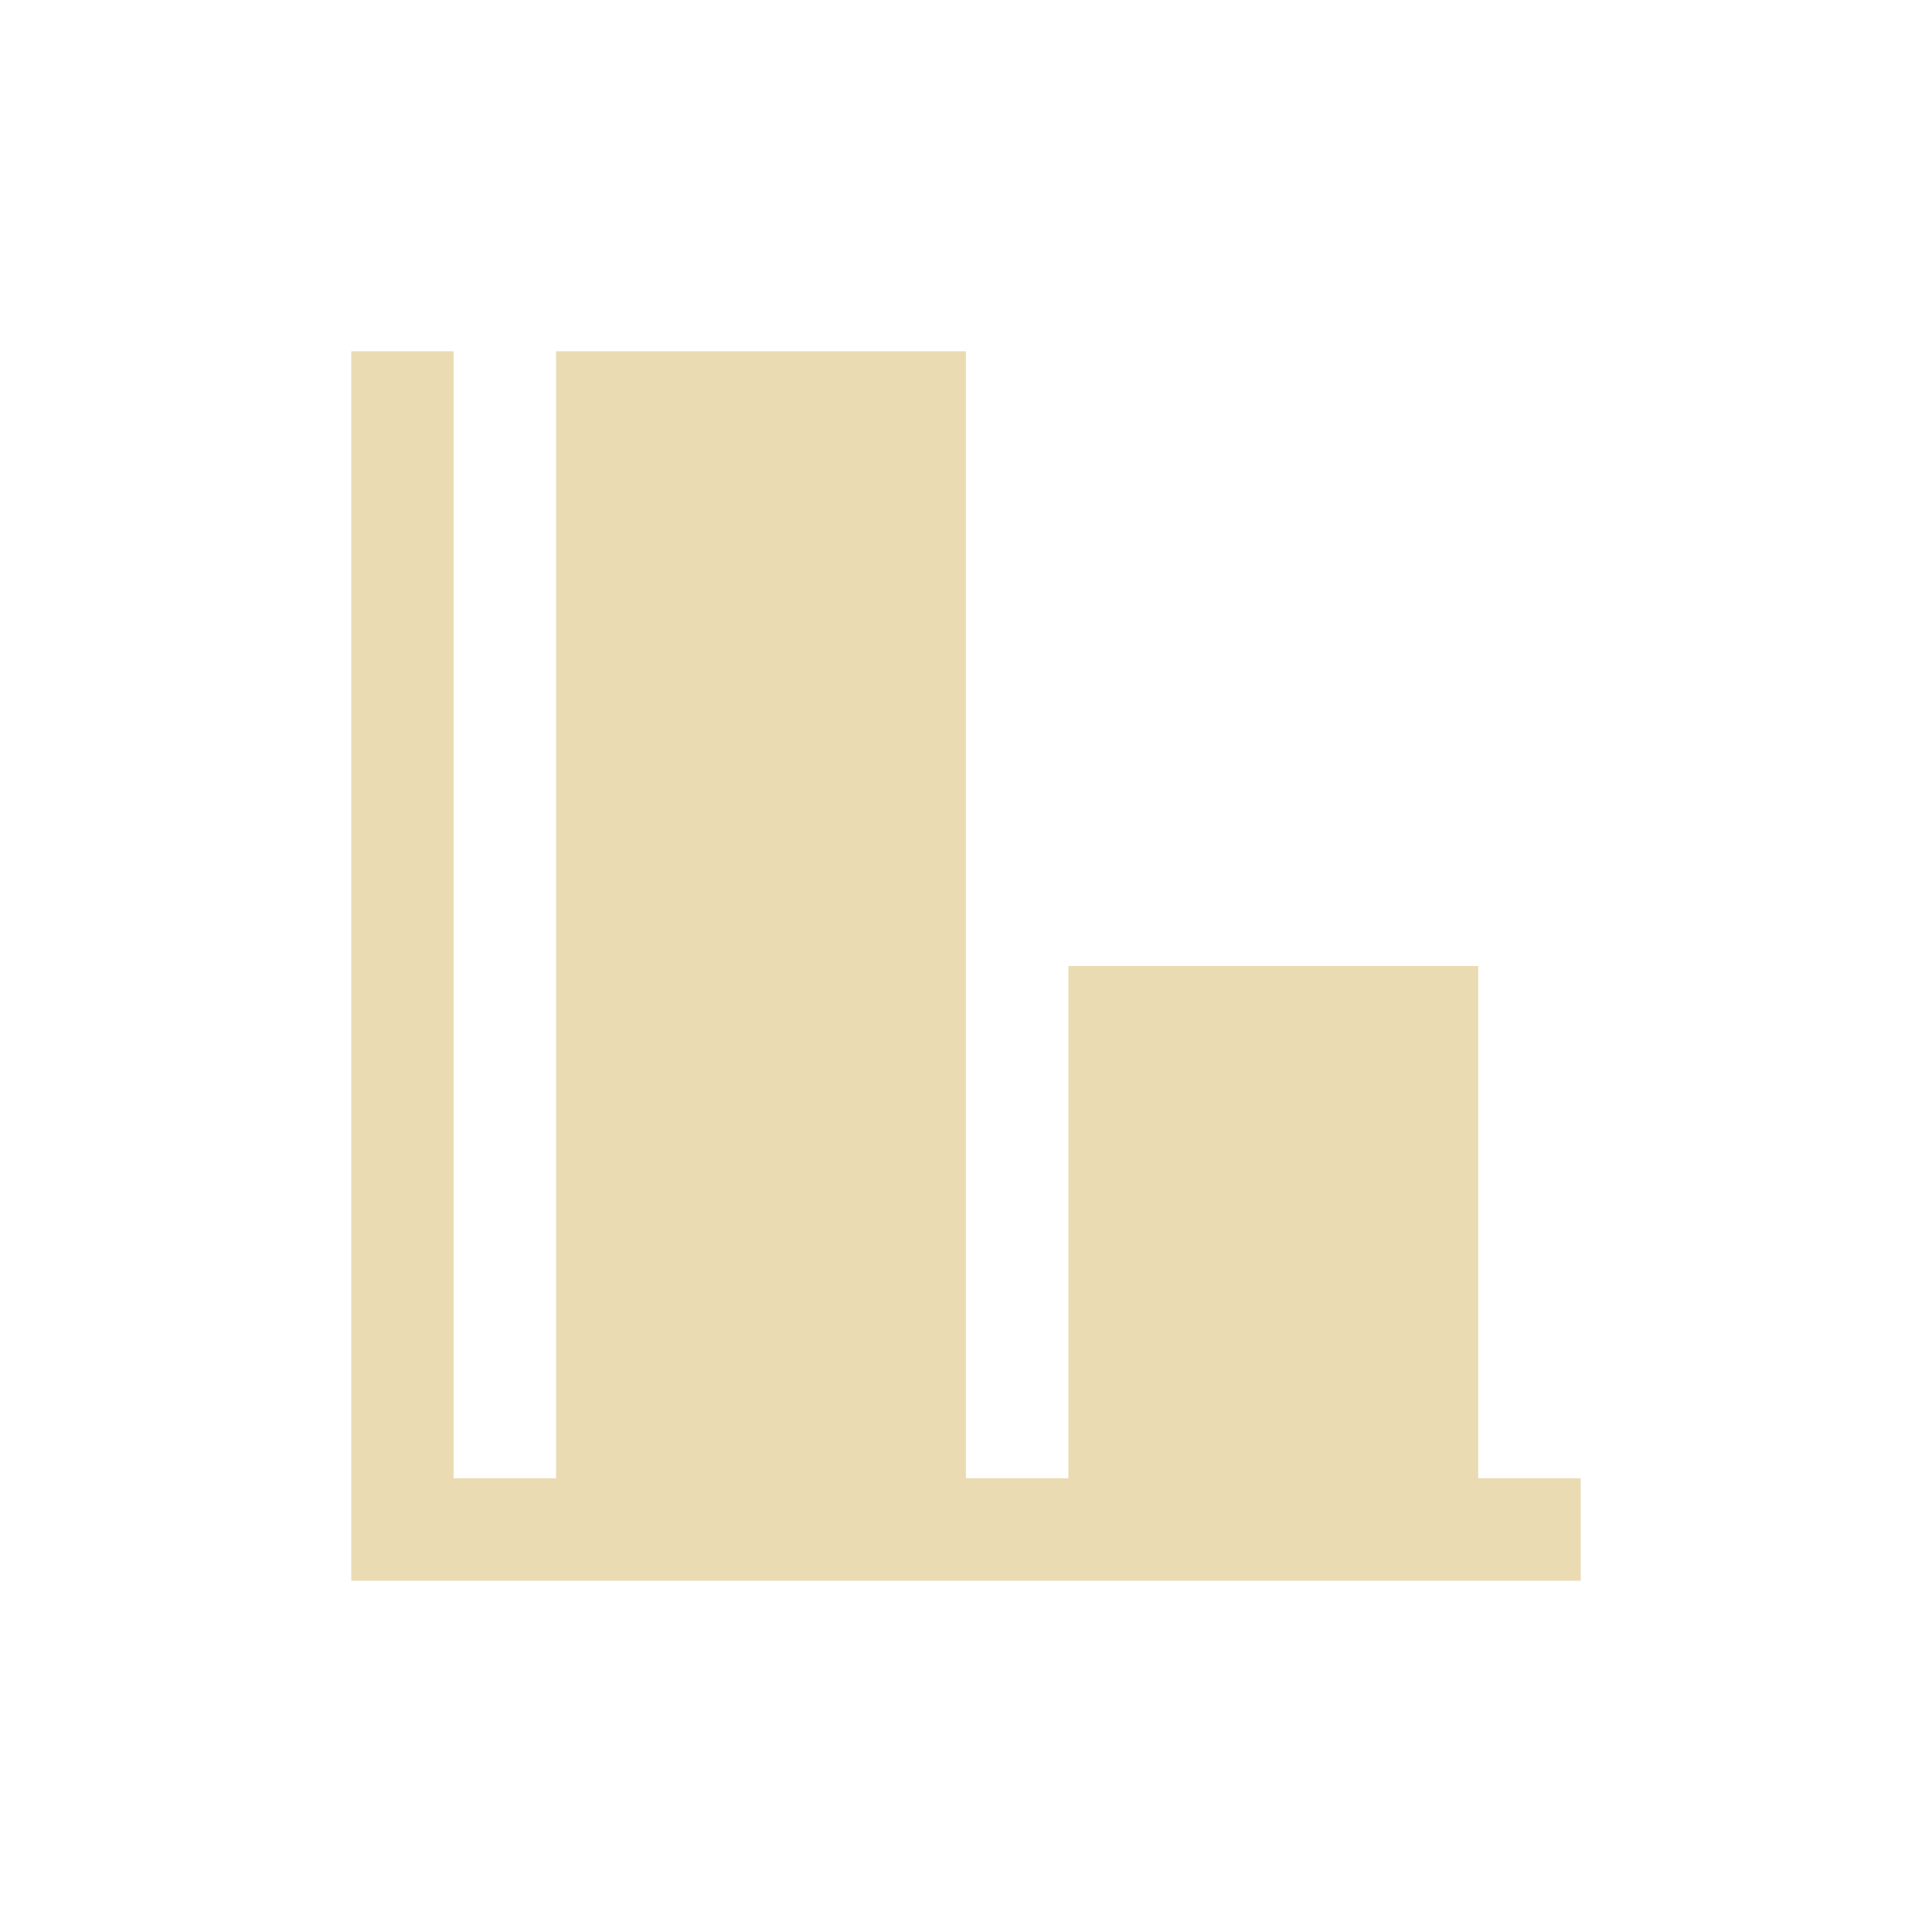
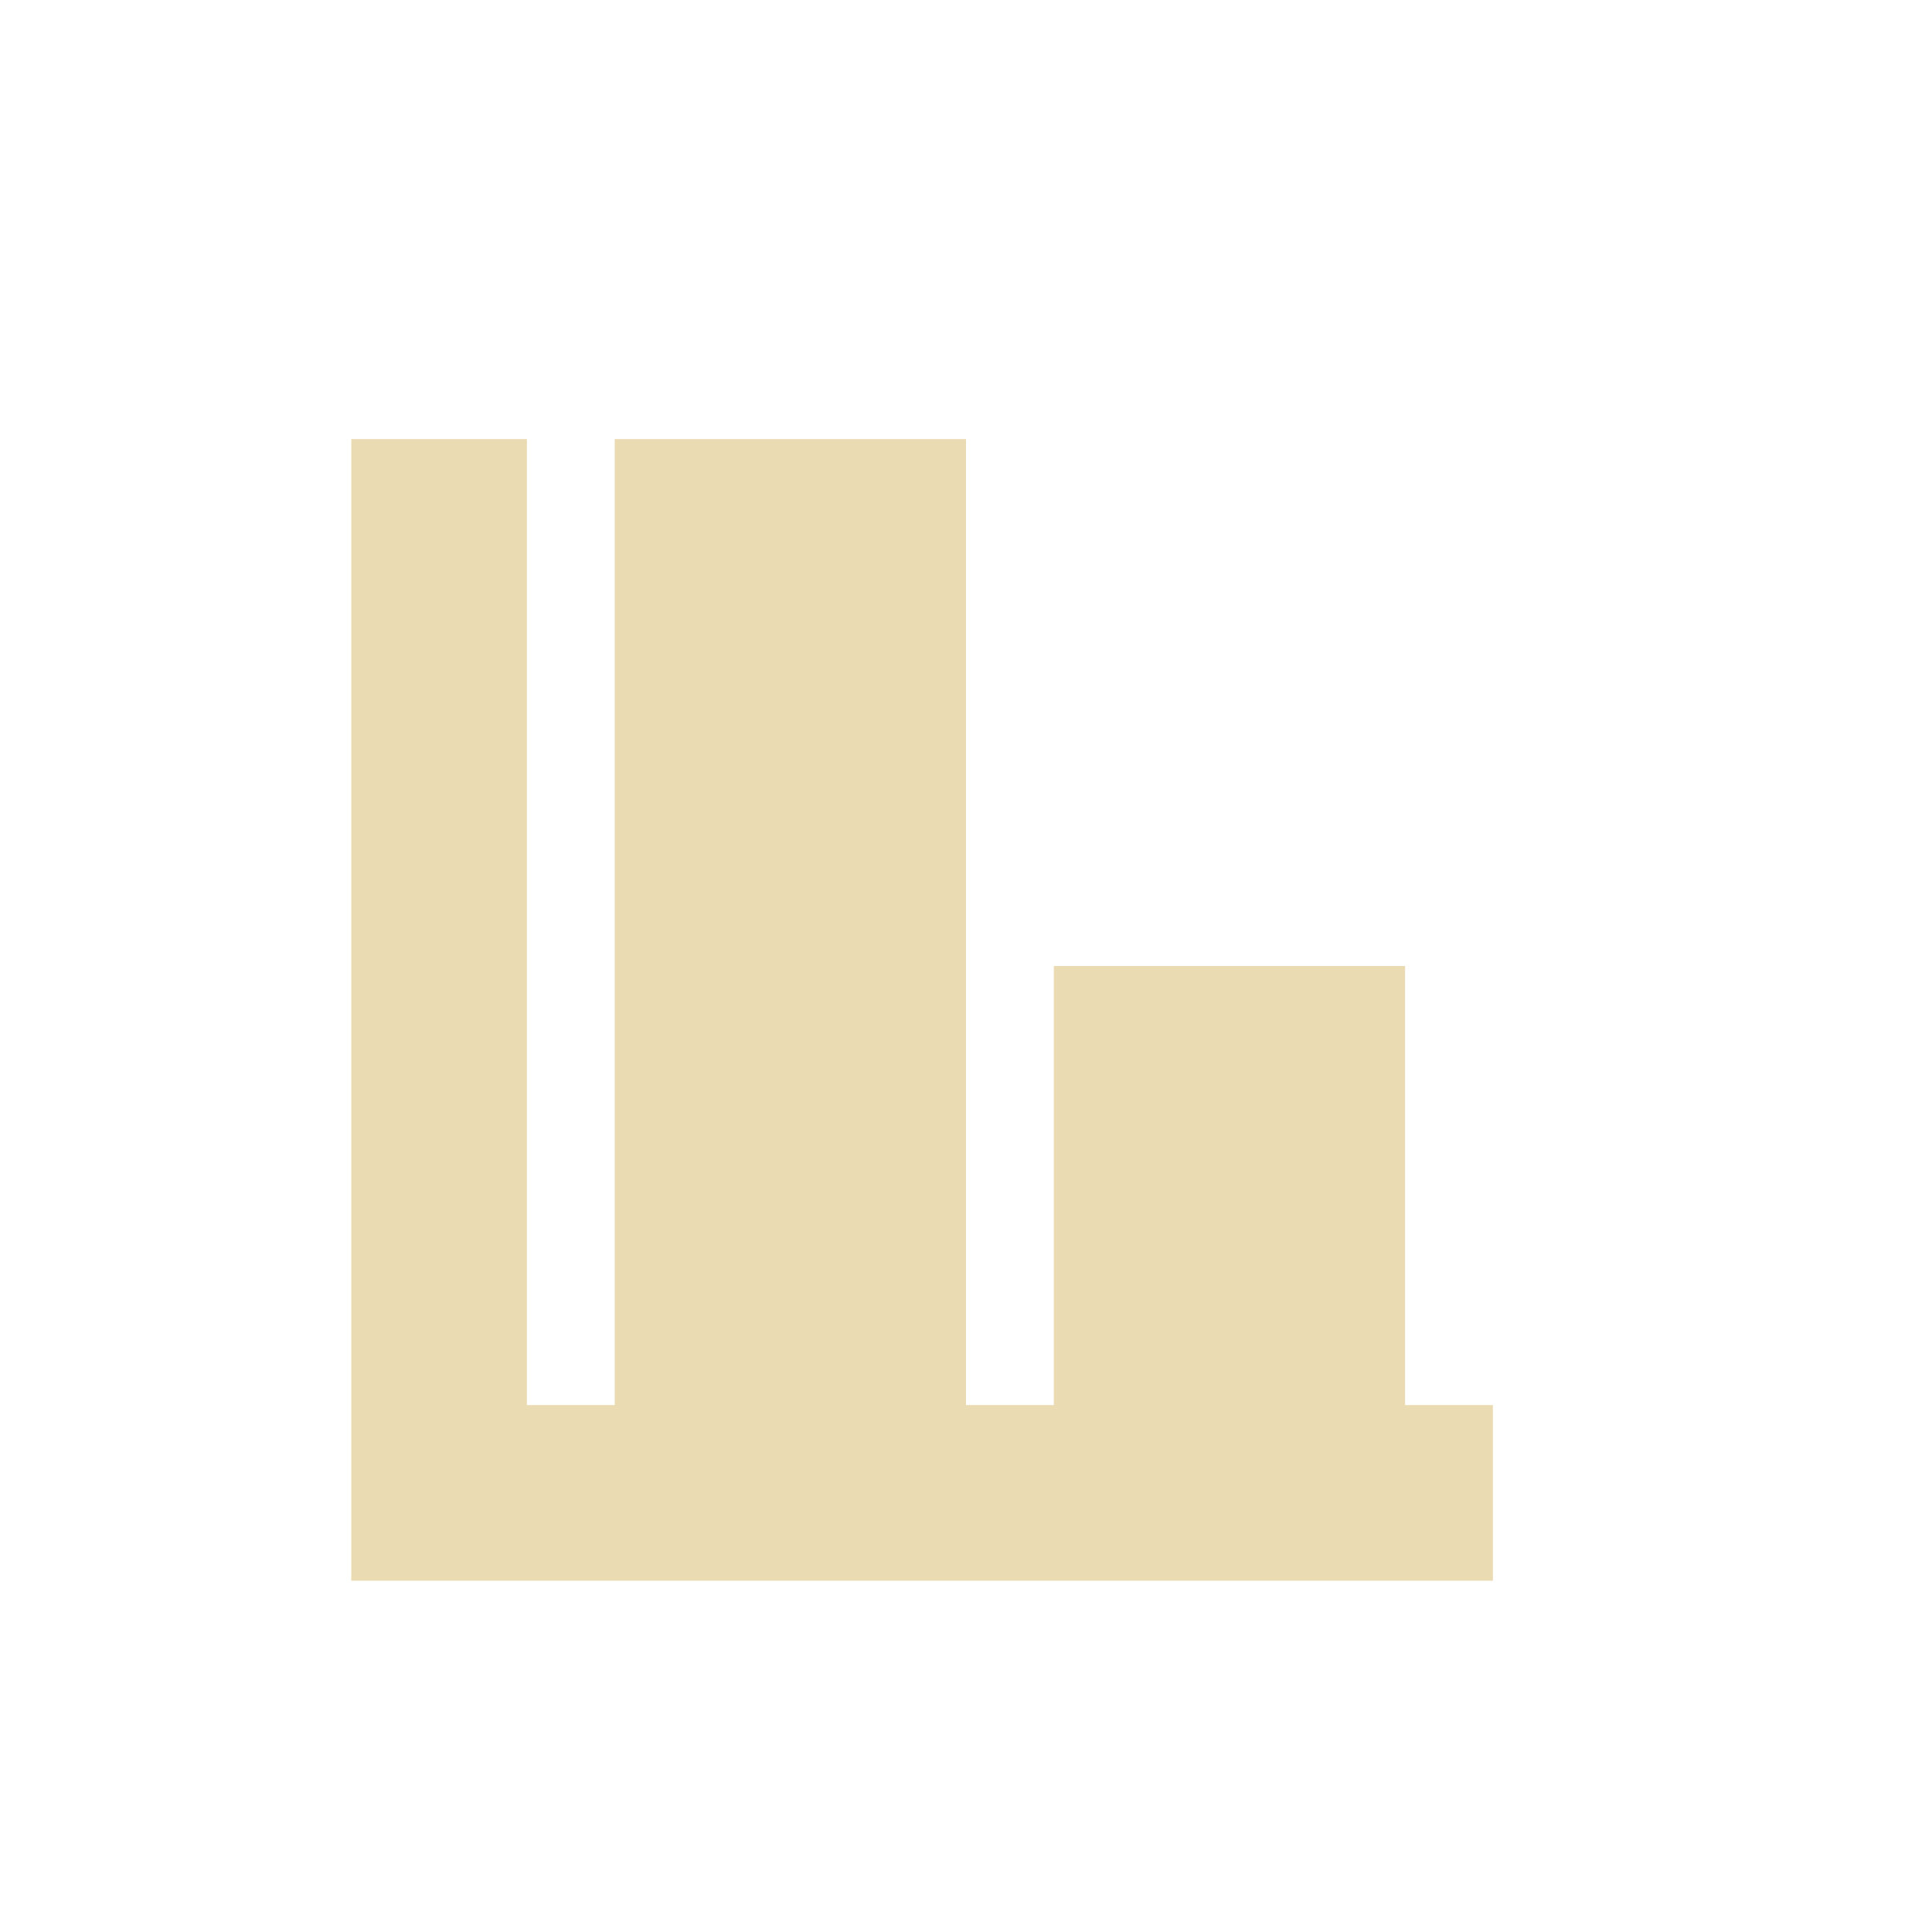
- <svg xmlns="http://www.w3.org/2000/svg" width="22" height="22" version="1.1" viewBox="0 0 22 22">
+ <svg xmlns="http://www.w3.org/2000/svg" width="22" height="22" version="1.1">
  <defs>
-     <style type="text/css">
-             .ColorScheme-Text {
-                 color: #ebdbb2;
-             }
- 
-             .ColorScheme-Highlight {
-                 color: #458588;
-             }
-         </style>
+     <style type="text/css">.ColorScheme-Text { color:#ebdbb2; } .ColorScheme-Highlight { color:#458588; }</style>
  </defs>
-   <path class="ColorScheme-Text" d="m4 4v14h14v-1.167h-1.167v-5.833h-4.667v5.833h-1.167v-12.833h-4.667v12.833h-1.167v-12.833z" fill="currentColor" stroke-width="1.167" />
+   <path class="ColorScheme-Text" d="m4 5v13h13v-2h-1v-5h-4v5h-1v-11h-4v11h-1v-11z" fill="currentColor" />
</svg>
